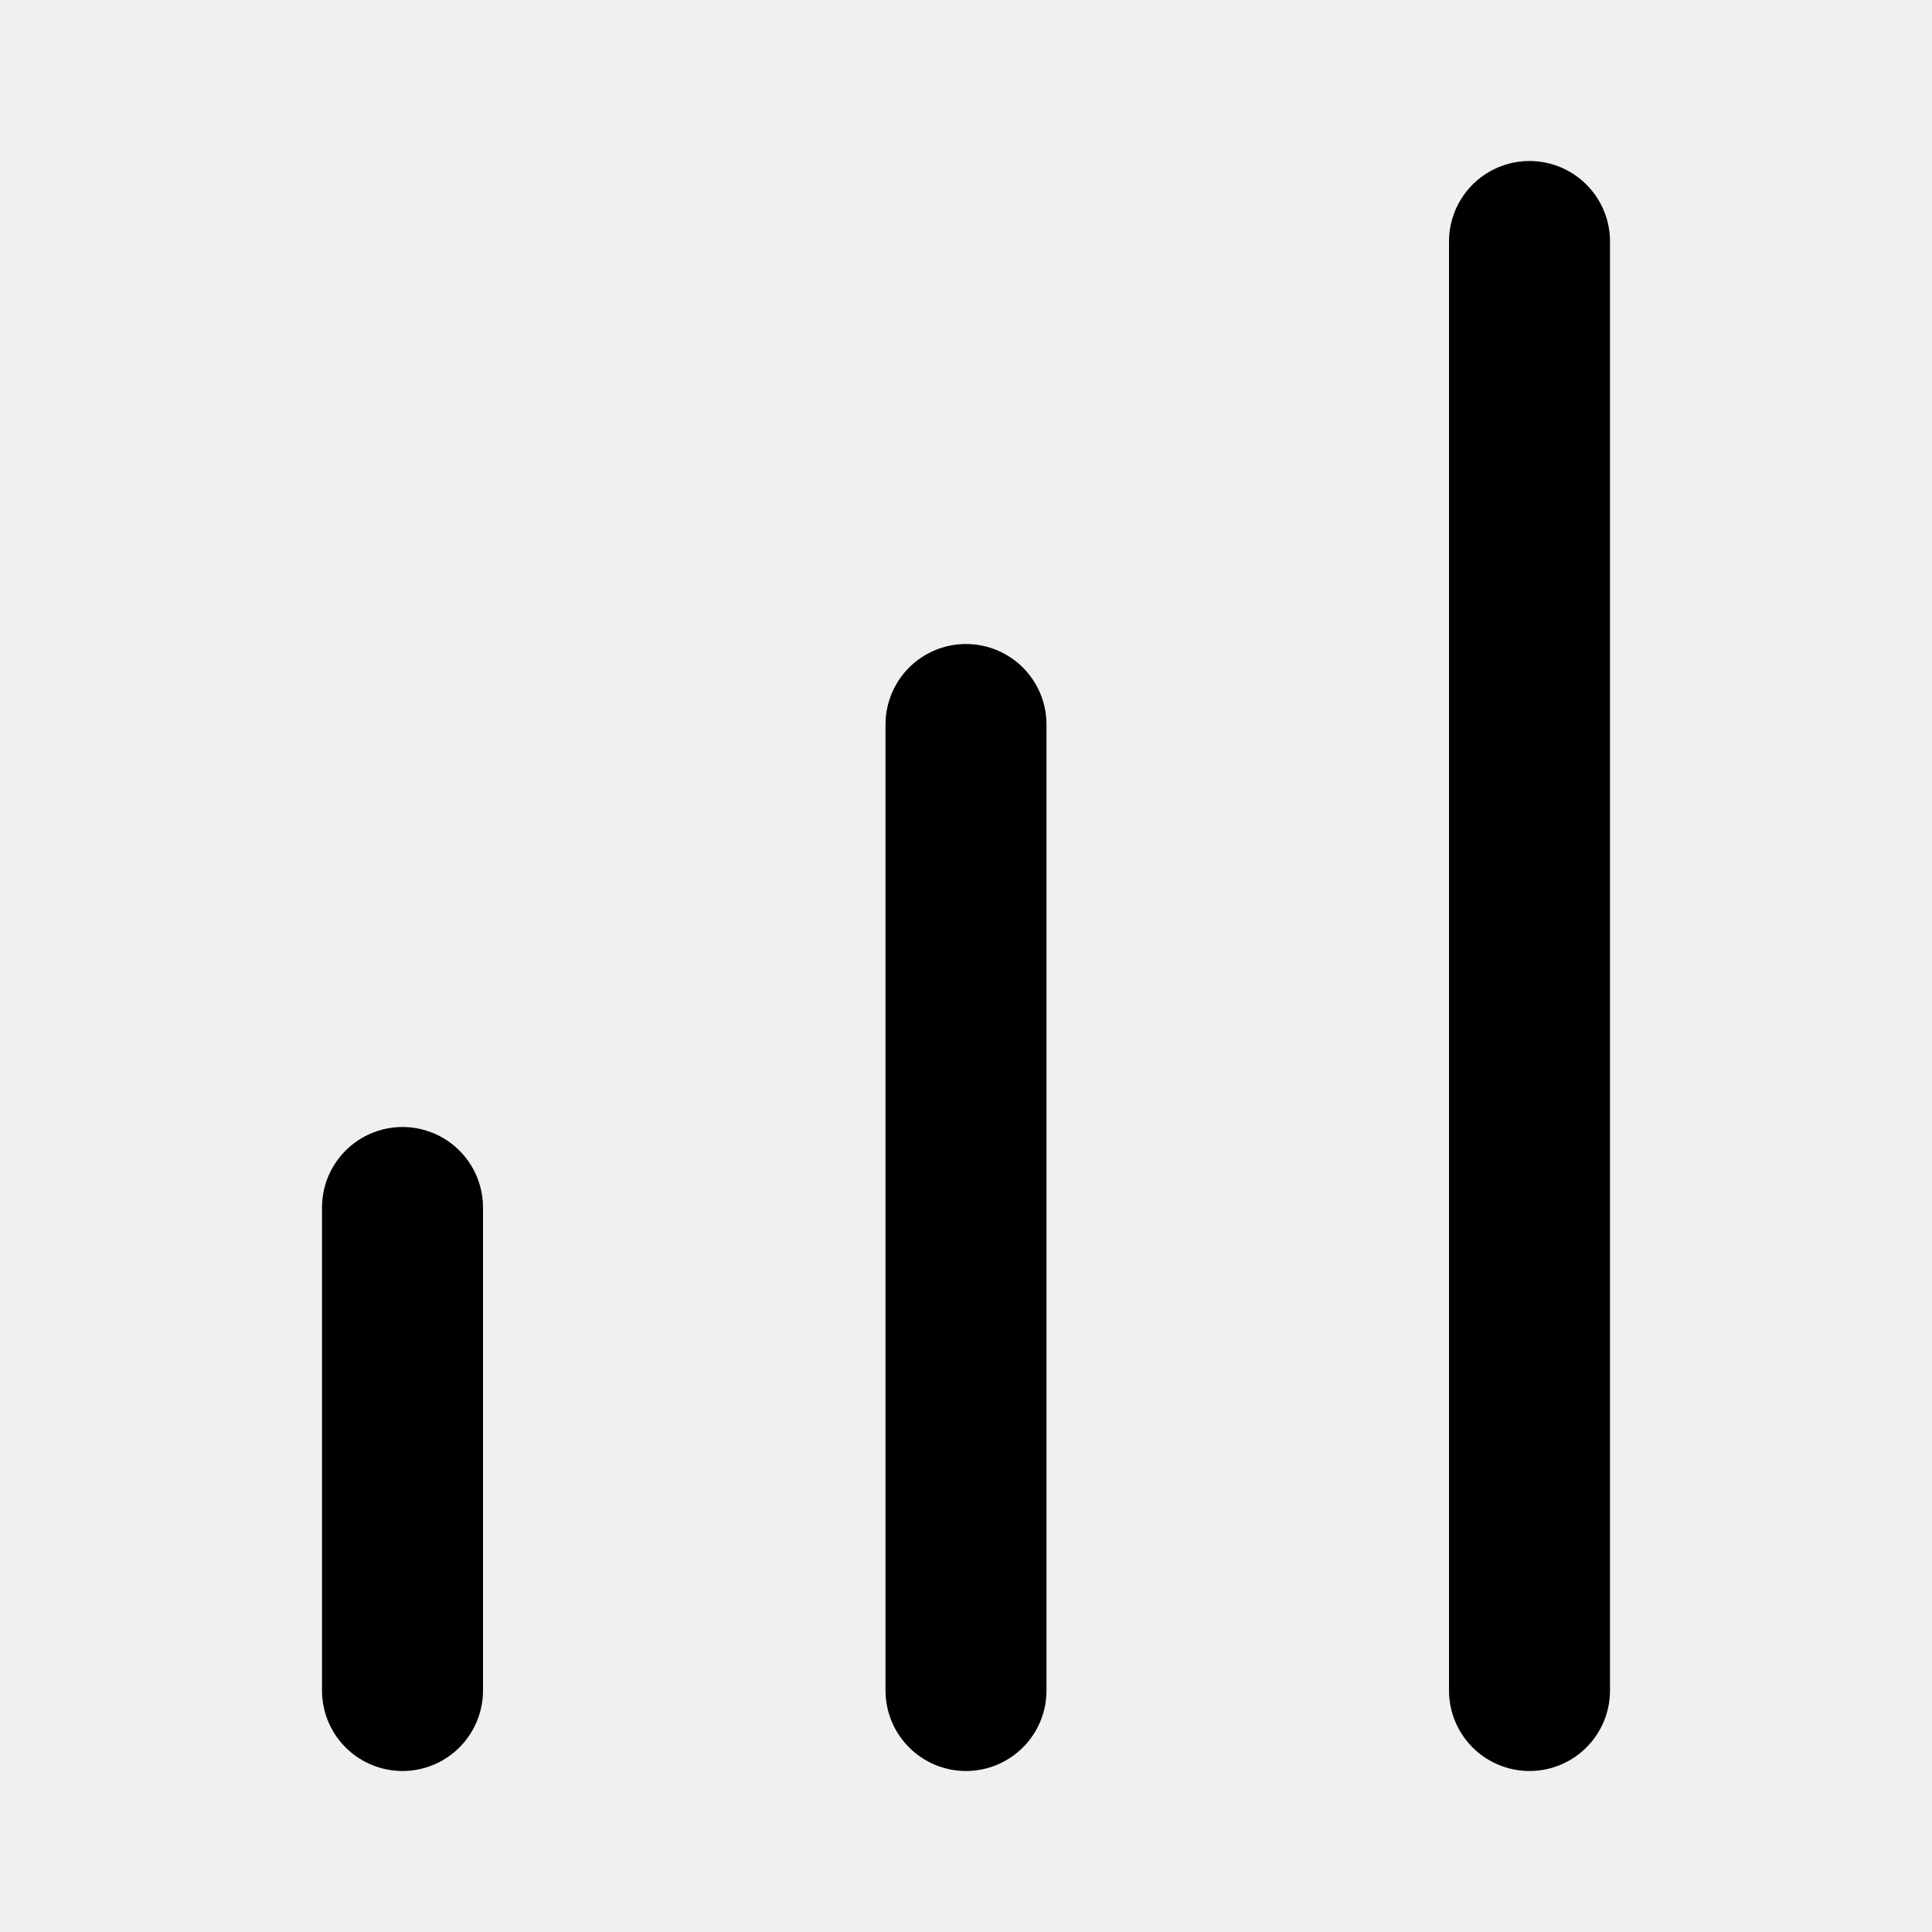
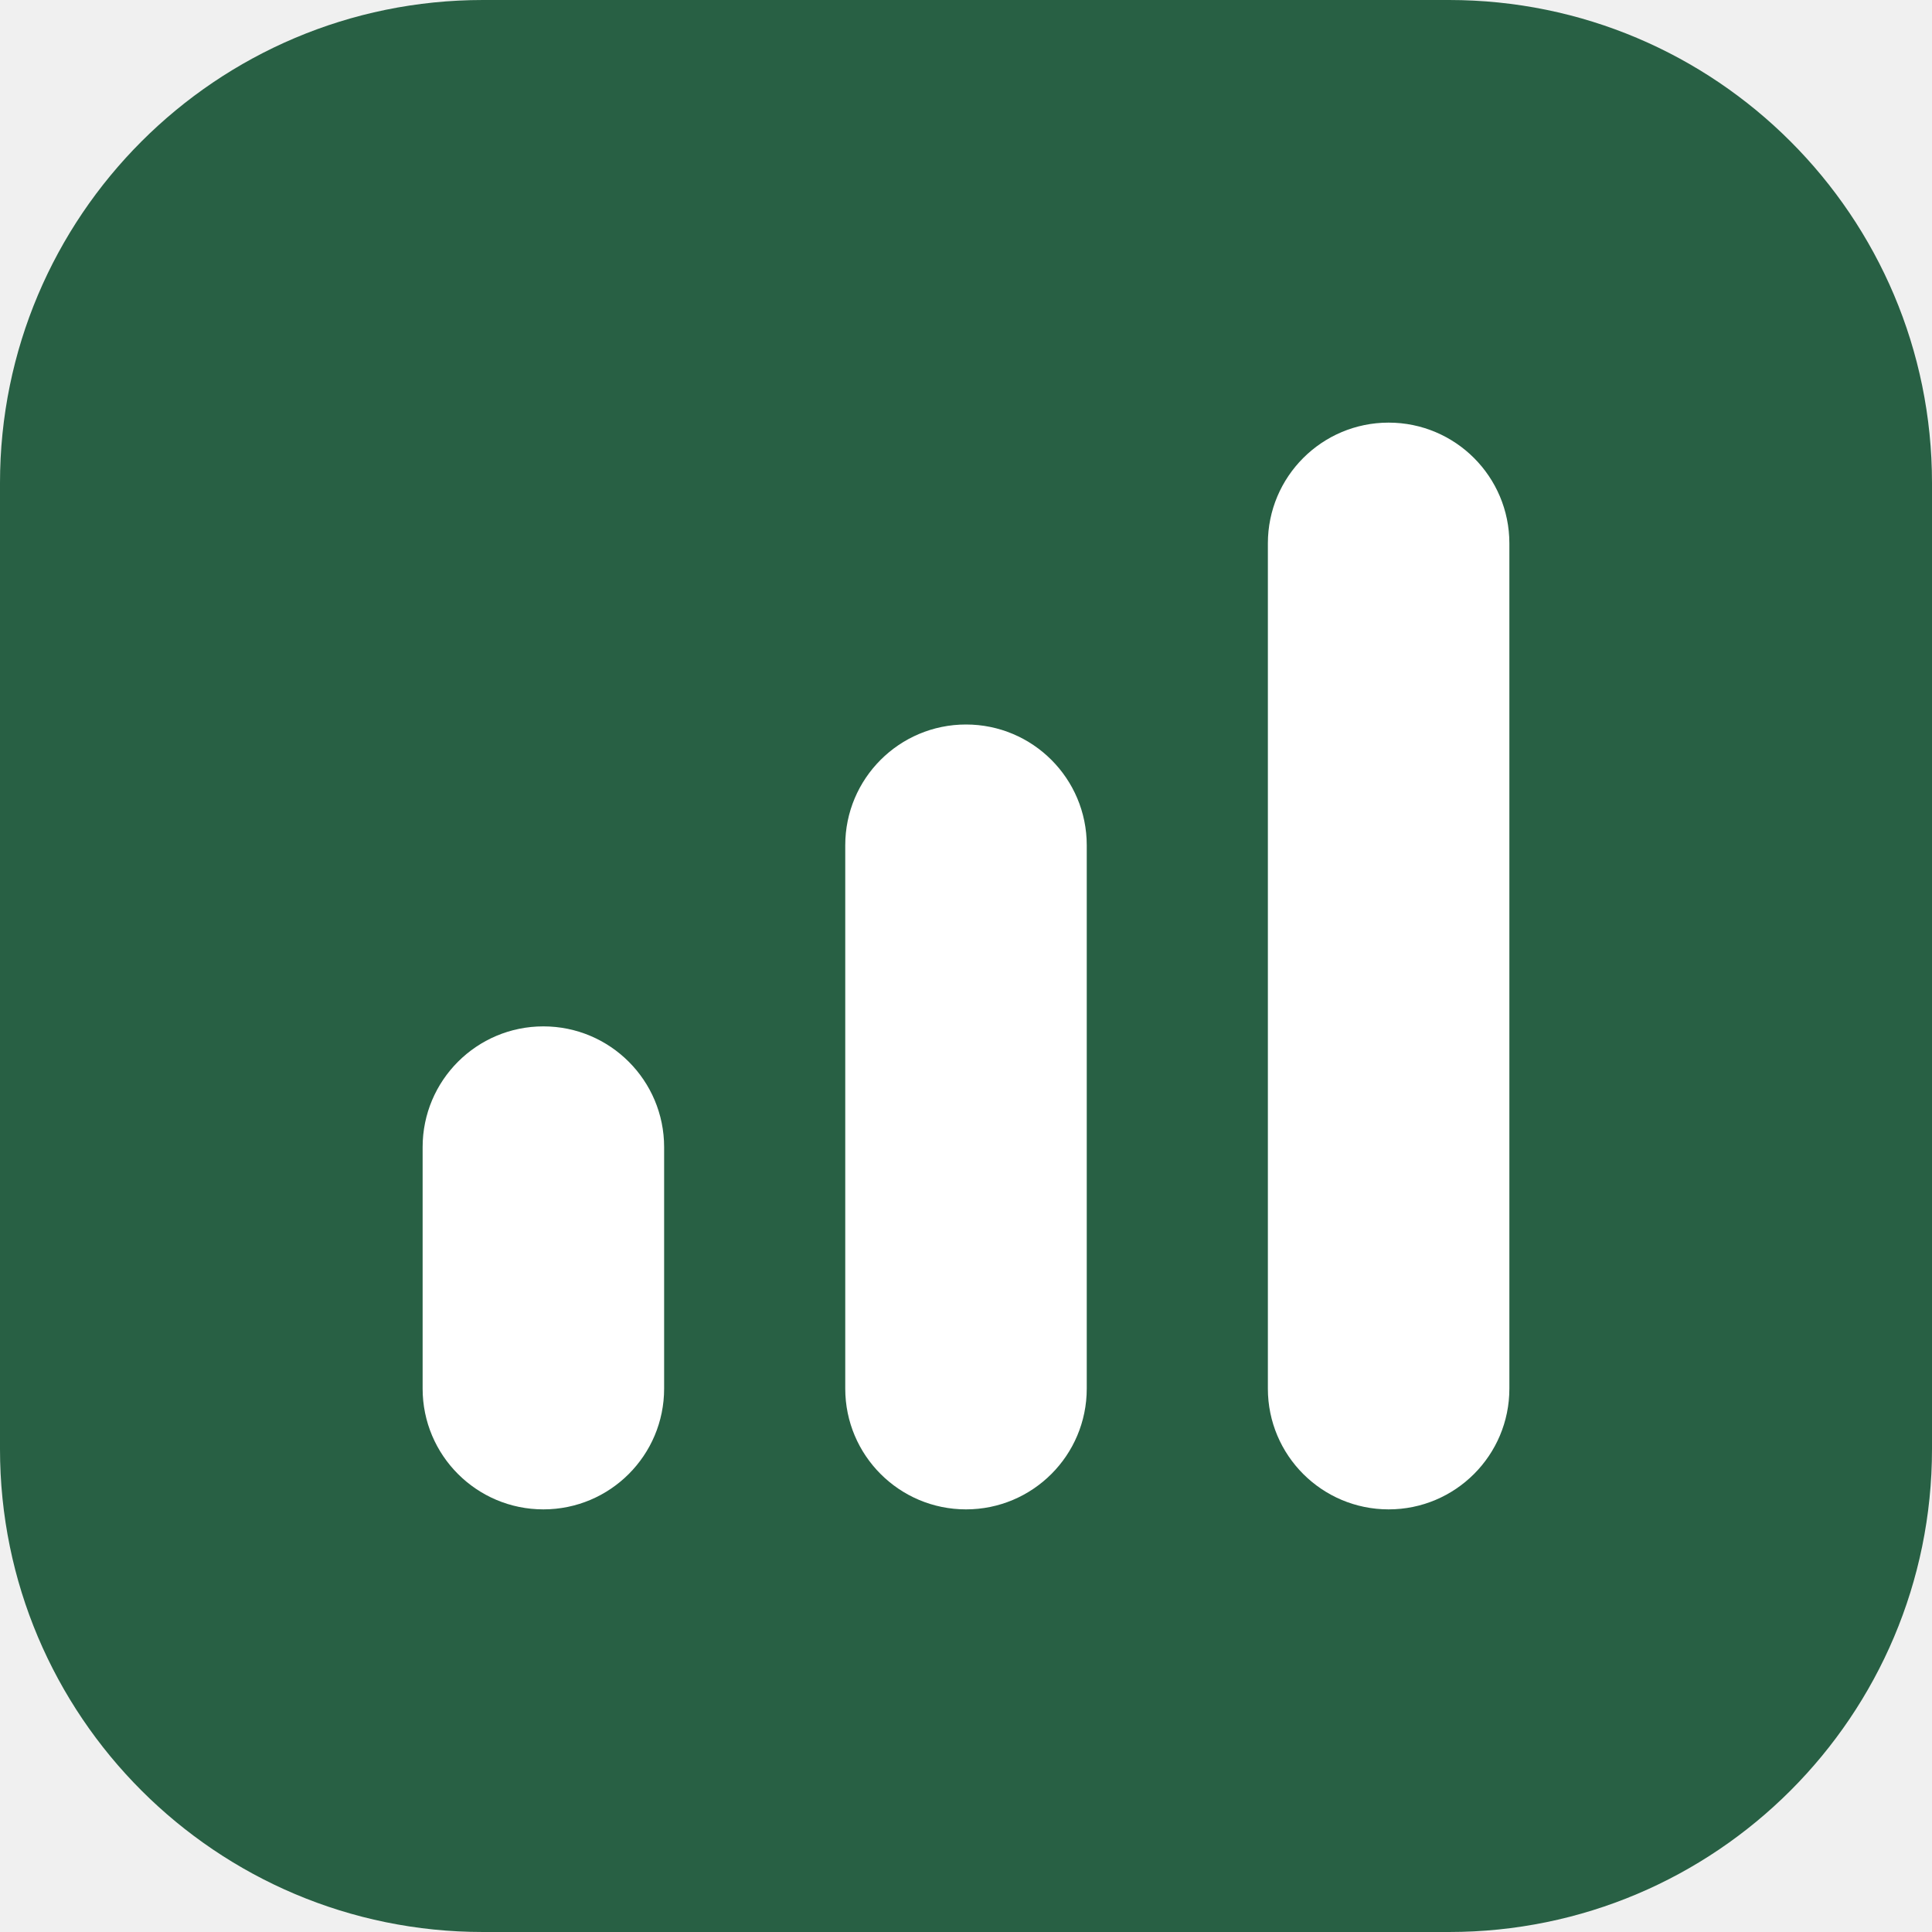
- <svg xmlns="http://www.w3.org/2000/svg" width="24" height="24" viewBox="0 0 24 24" fill="none" stroke="currentColor" stroke-width="2" stroke-linecap="round" stroke-linejoin="round" class="lucide lucide-chart-no-axes-column-increasing preview-icon">
-   <path d="M5 21v-6" />
-   <path d="M12 21V9" />
-   <path d="M19 21V3" />
+ <svg xmlns="http://www.w3.org/2000/svg" width="32" height="32" viewBox="0 0 32 32" fill="none">
+   <rect width="32" height="32" rx="8" fill="#286044" />
+   <g fill="#FFFFFF">
+     <rect x="7" y="17" width="4" height="8" rx="2" />
+     <rect x="14" y="12" width="4" height="13" rx="2" />
+     <rect x="21" y="7" width="4" height="18" rx="2" />
+   </g>
</svg>
